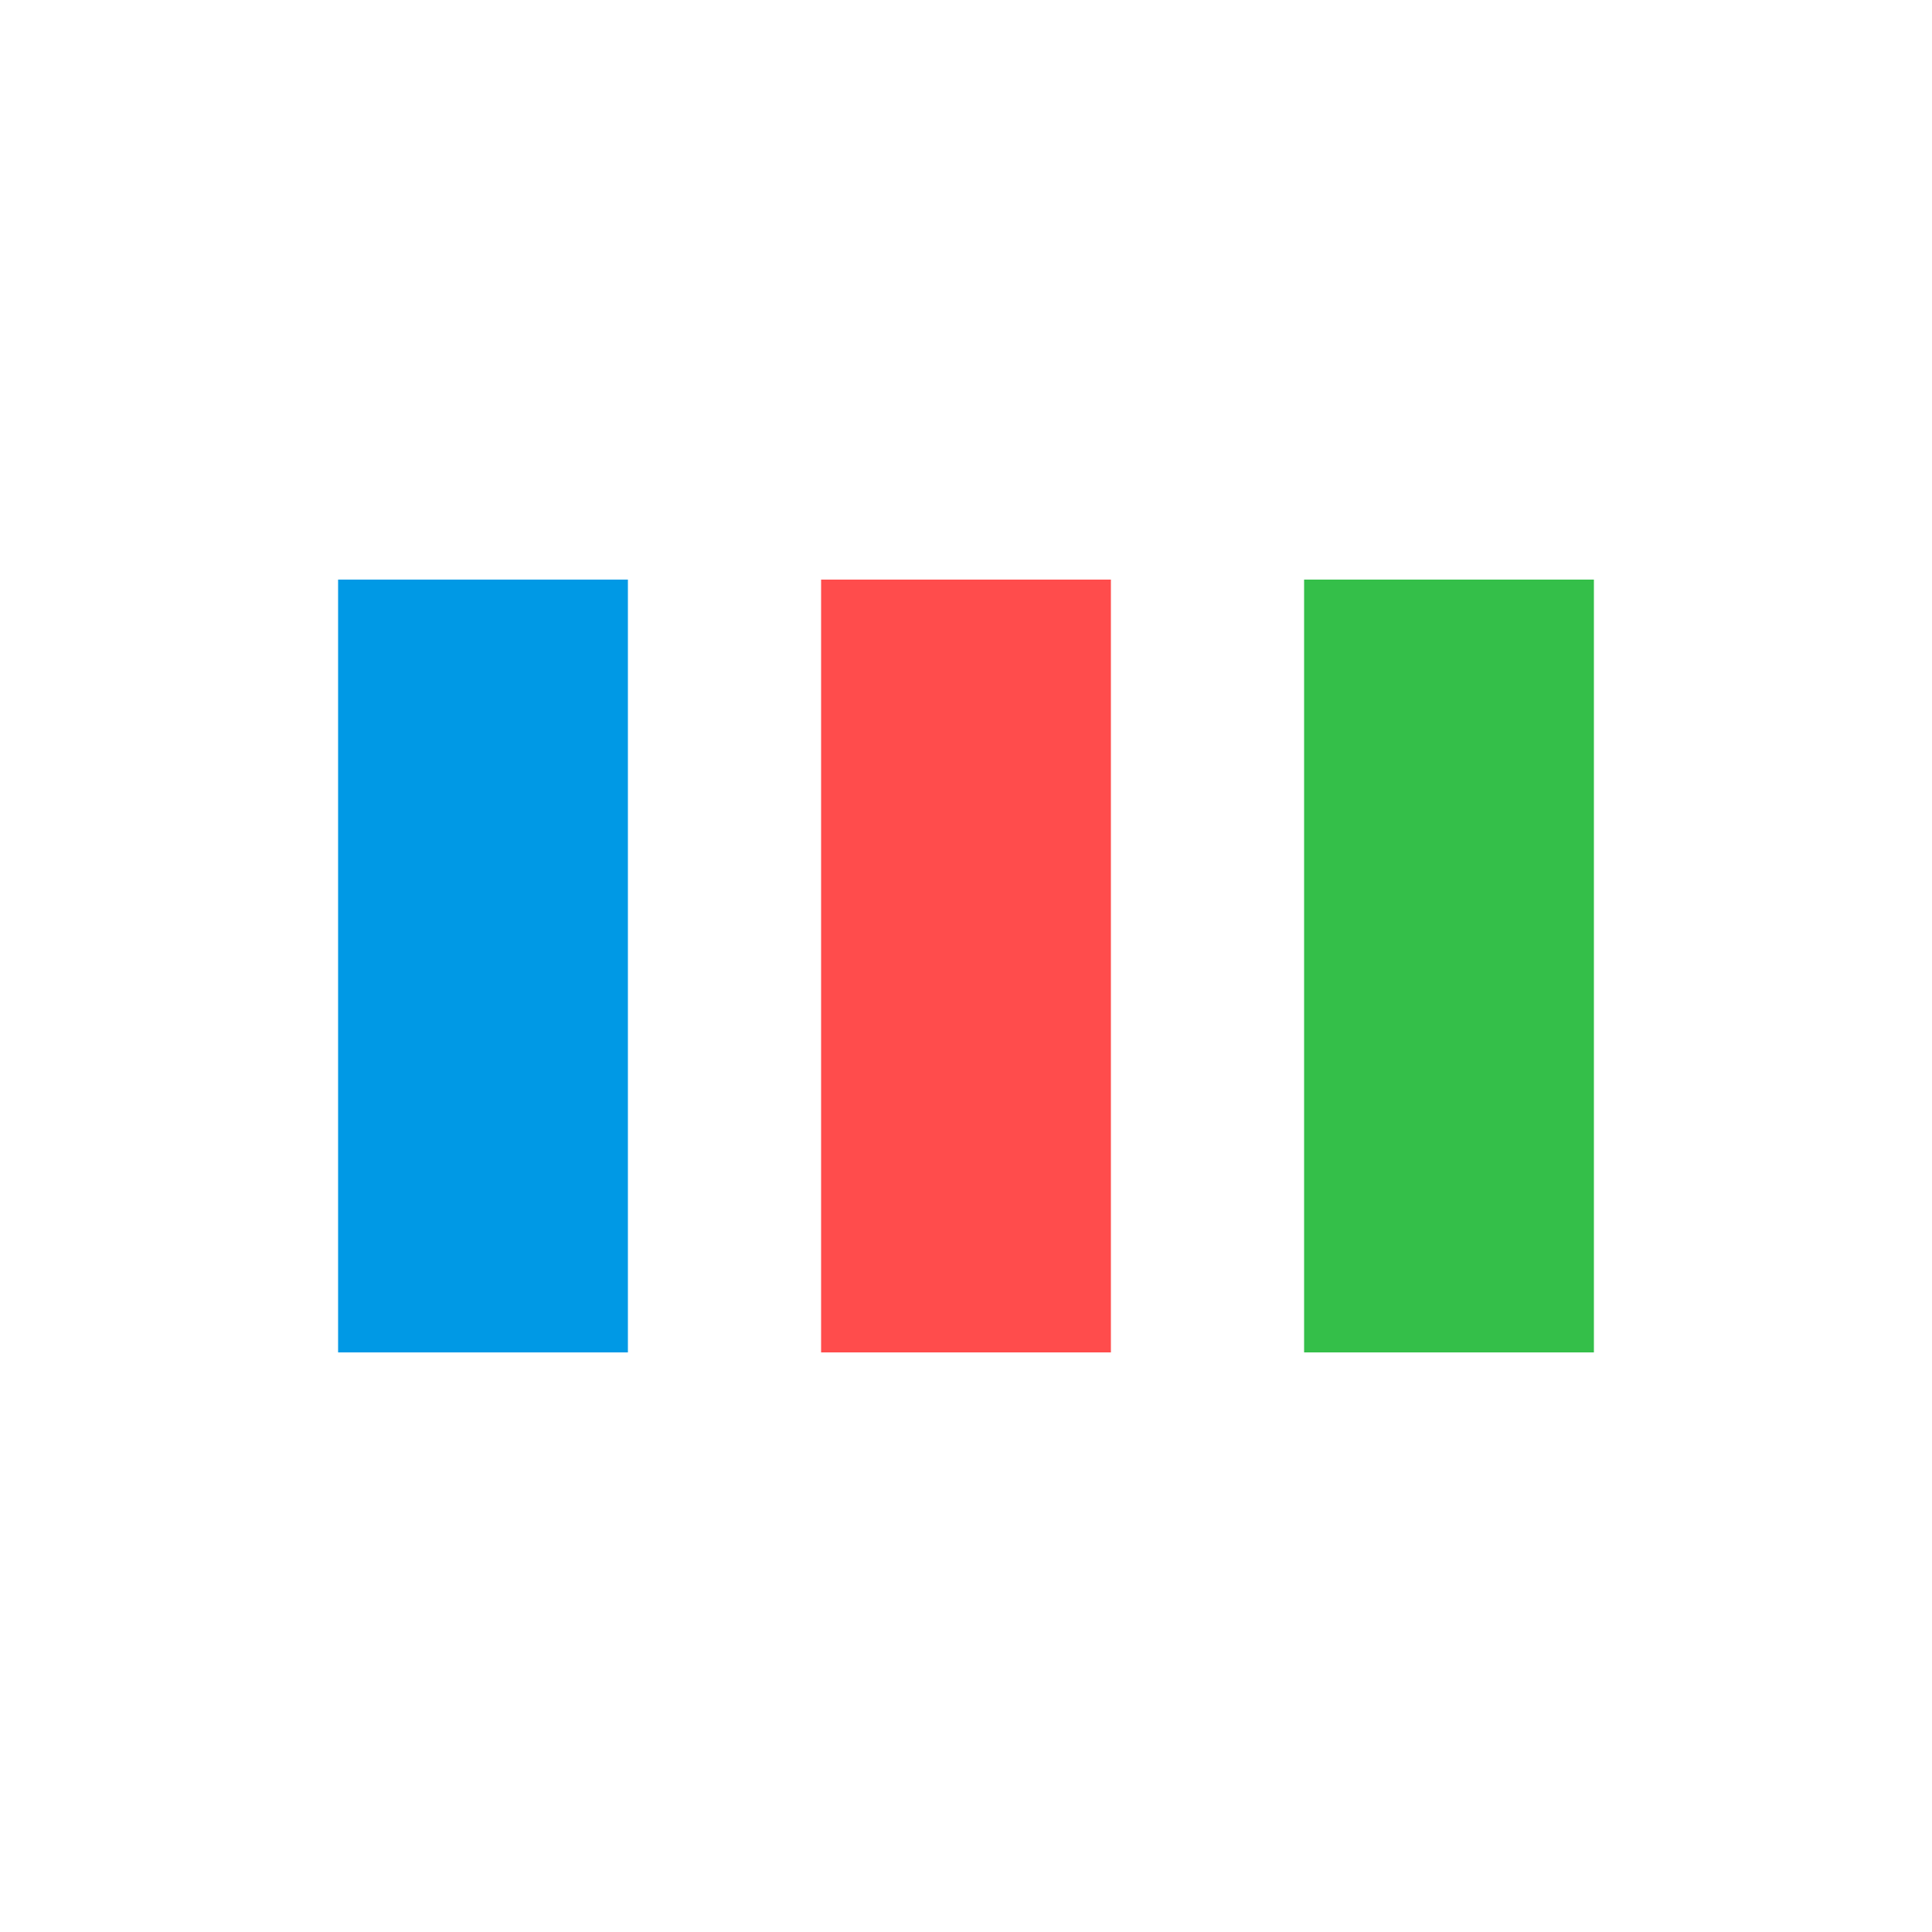
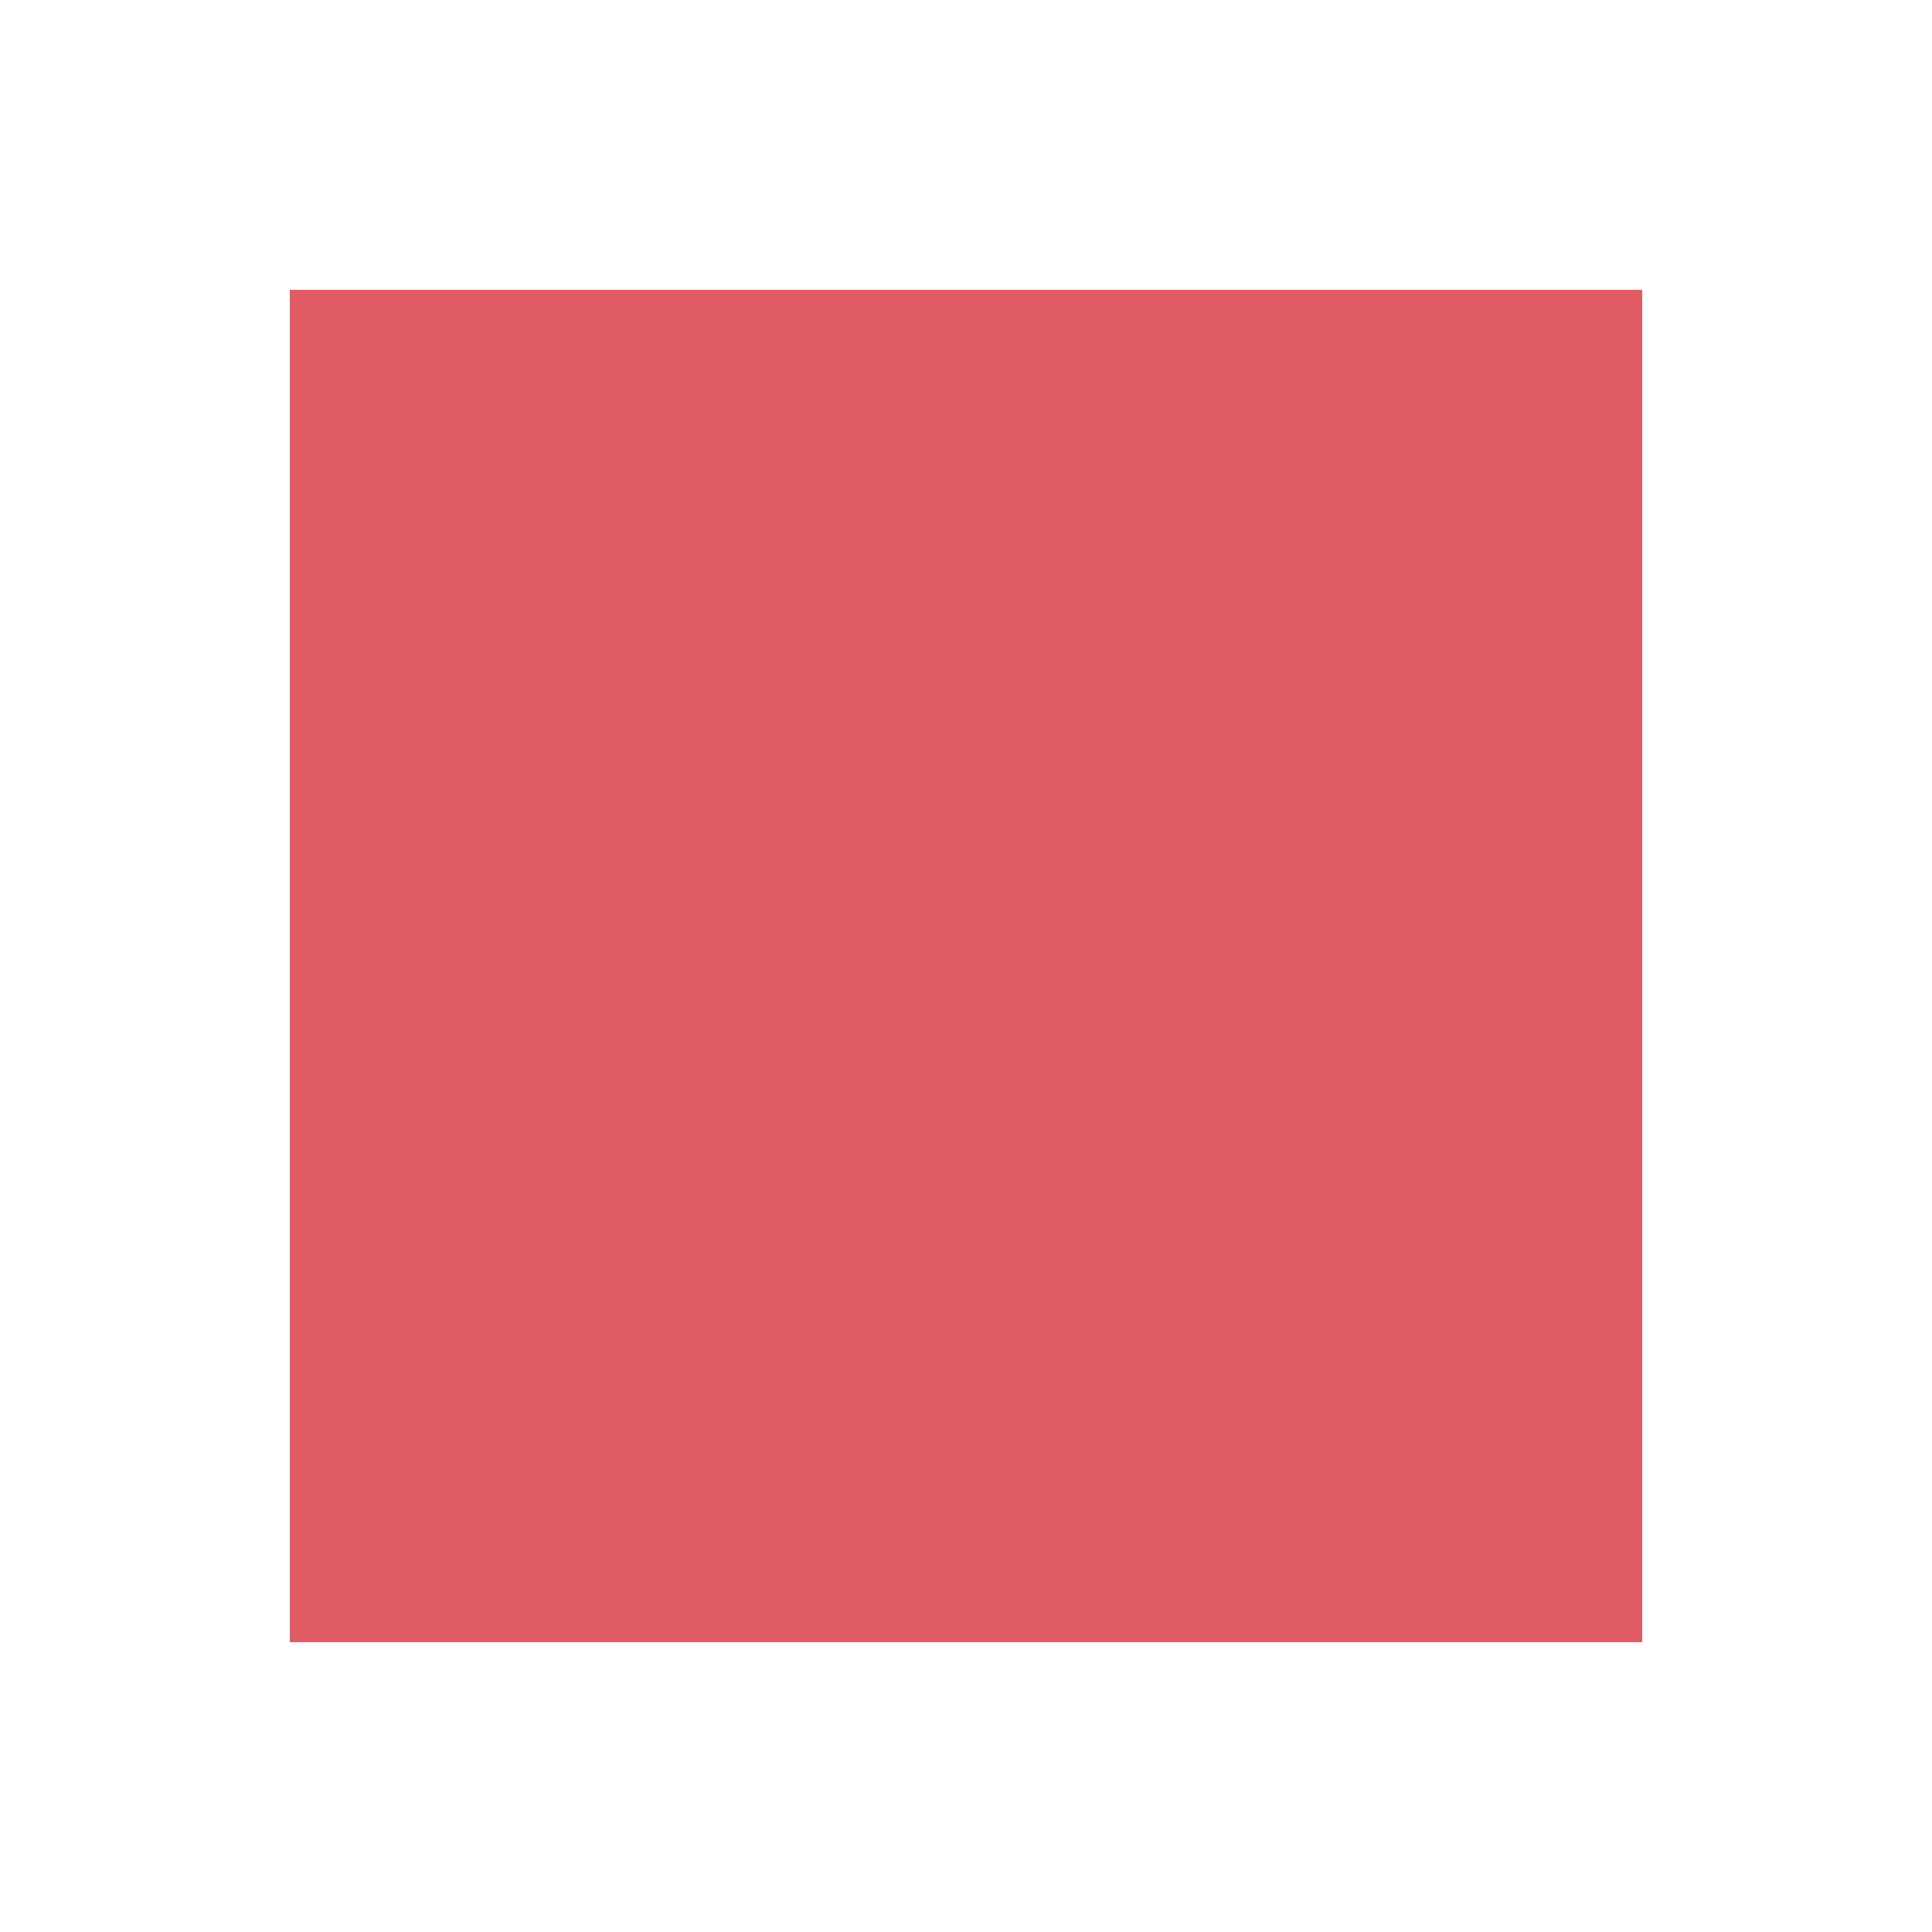
- <svg xmlns="http://www.w3.org/2000/svg" style="margin: auto; background-image: none; display: block; shape-rendering: auto; background-position: initial initial; background-repeat: initial initial;" width="200px" height="200px" viewBox="0 0 100 100" preserveAspectRatio="xMidYMid">
-   <rect x="17.5" y="30" width="15" height="40" fill="#0099e5">
-     <animate attributeName="y" repeatCount="indefinite" dur="1s" calcMode="spline" keyTimes="0;0.5;1" values="18;30;30" keySplines="0 0.5 0.5 1;0 0.5 0.5 1" begin="-0.2s" />
-     <animate attributeName="height" repeatCount="indefinite" dur="1s" calcMode="spline" keyTimes="0;0.5;1" values="64;40;40" keySplines="0 0.5 0.5 1;0 0.5 0.5 1" begin="-0.2s" />
-   </rect>
-   <rect x="42.5" y="30" width="15" height="40" fill="#ff4c4c">
-     <animate attributeName="y" repeatCount="indefinite" dur="1s" calcMode="spline" keyTimes="0;0.5;1" values="21;30;30" keySplines="0 0.5 0.5 1;0 0.5 0.5 1" begin="-0.1s" />
-     <animate attributeName="height" repeatCount="indefinite" dur="1s" calcMode="spline" keyTimes="0;0.5;1" values="58;40;40" keySplines="0 0.5 0.5 1;0 0.5 0.5 1" begin="-0.1s" />
-   </rect>
-   <rect x="67.5" y="30" width="15" height="40" fill="#34bf49">
-     <animate attributeName="y" repeatCount="indefinite" dur="1s" calcMode="spline" keyTimes="0;0.5;1" values="21;30;30" keySplines="0 0.5 0.5 1;0 0.5 0.5 1" />
-     <animate attributeName="height" repeatCount="indefinite" dur="1s" calcMode="spline" keyTimes="0;0.5;1" values="58;40;40" keySplines="0 0.5 0.5 1;0 0.5 0.5 1" />
-   </rect>
+ <svg xmlns="http://www.w3.org/2000/svg" style="margin: auto; background: rgb(255, 255, 255) none repeat scroll 0% 0%; display: block; shape-rendering: auto;" width="200px" height="200px" viewBox="0 0 100 100" preserveAspectRatio="xMidYMid">
+   <g transform="translate(50 50) scale(0.7) translate(-50 -50)">
+     <g>
+       <animateTransform attributeName="transform" type="rotate" repeatCount="indefinite" calcMode="spline" dur="4s" values="0 50 50;90 50 50;180 50 50;270 50 50;360 50 50" keyTimes="0;0.25;0.5;0.75;1" keySplines="0 1 0 1;0 1 0 1;0 1 0 1;0 1 0 1" />
+       <g>
+         <animateTransform attributeName="transform" type="scale" dur="1s" repeatCount="indefinite" calcMode="spline" values="1;1;0.5" keyTimes="0;0.5;1" keySplines="1 0 0 1;1 0 0 1" />
+         <g transform="translate(25 25)">
+           <rect x="-25" y="-25" width="52" height="52" fill="#e15b64">
+             <animate attributeName="fill" dur="4s" repeatCount="indefinite" calcMode="spline" values="#e15b64;#f47e60;#f8b26a;#abbd81;#e15b64" keyTimes="0;0.25;0.5;0.75;1" keySplines="0 1 0 1;0 1 0 1;0 1 0 1;0 1 0 1" />
+           </rect>
+         </g>
+         <g transform="translate(25 75)">
+           <rect x="-25" y="-25" width="52" height="50" fill="#e15b64">
+             <animateTransform attributeName="transform" type="scale" dur="1s" repeatCount="indefinite" calcMode="spline" values="0;1;1" keyTimes="0;0.5;1" keySplines="1 0 0 1;1 0 0 1" />
+             <animate attributeName="fill" dur="4s" repeatCount="indefinite" calcMode="spline" values="#e15b64;#f47e60;#f8b26a;#abbd81;#e15b64" keyTimes="0;0.25;0.5;0.75;1" keySplines="0 1 0 1;0 1 0 1;0 1 0 1;0 1 0 1" />
+           </rect>
+         </g>
+         <g transform="translate(75 25)">
+           <rect x="-25" y="-25" width="50" height="52" fill="#e15b64">
+             <animateTransform attributeName="transform" type="scale" dur="1s" repeatCount="indefinite" calcMode="spline" values="0;1;1" keyTimes="0;0.5;1" keySplines="1 0 0 1;1 0 0 1" />
+             <animate attributeName="fill" dur="4s" repeatCount="indefinite" calcMode="spline" values="#e15b64;#f47e60;#f8b26a;#abbd81;#e15b64" keyTimes="0;0.25;0.5;0.75;1" keySplines="0 1 0 1;0 1 0 1;0 1 0 1;0 1 0 1" />
+           </rect>
+         </g>
+         <g transform="translate(75 75)">
+           <rect x="-25" y="-25" width="50" height="50" fill="#e15b64">
+             <animateTransform attributeName="transform" type="scale" dur="1s" repeatCount="indefinite" calcMode="spline" values="0;1;1" keyTimes="0;0.5;1" keySplines="1 0 0 1;1 0 0 1" />
+             <animate attributeName="fill" dur="4s" repeatCount="indefinite" calcMode="spline" values="#e15b64;#f47e60;#f8b26a;#abbd81;#e15b64" keyTimes="0;0.25;0.5;0.75;1" keySplines="0 1 0 1;0 1 0 1;0 1 0 1;0 1 0 1" />
+           </rect>
+         </g>
+       </g>
+     </g>
+   </g>
</svg>
